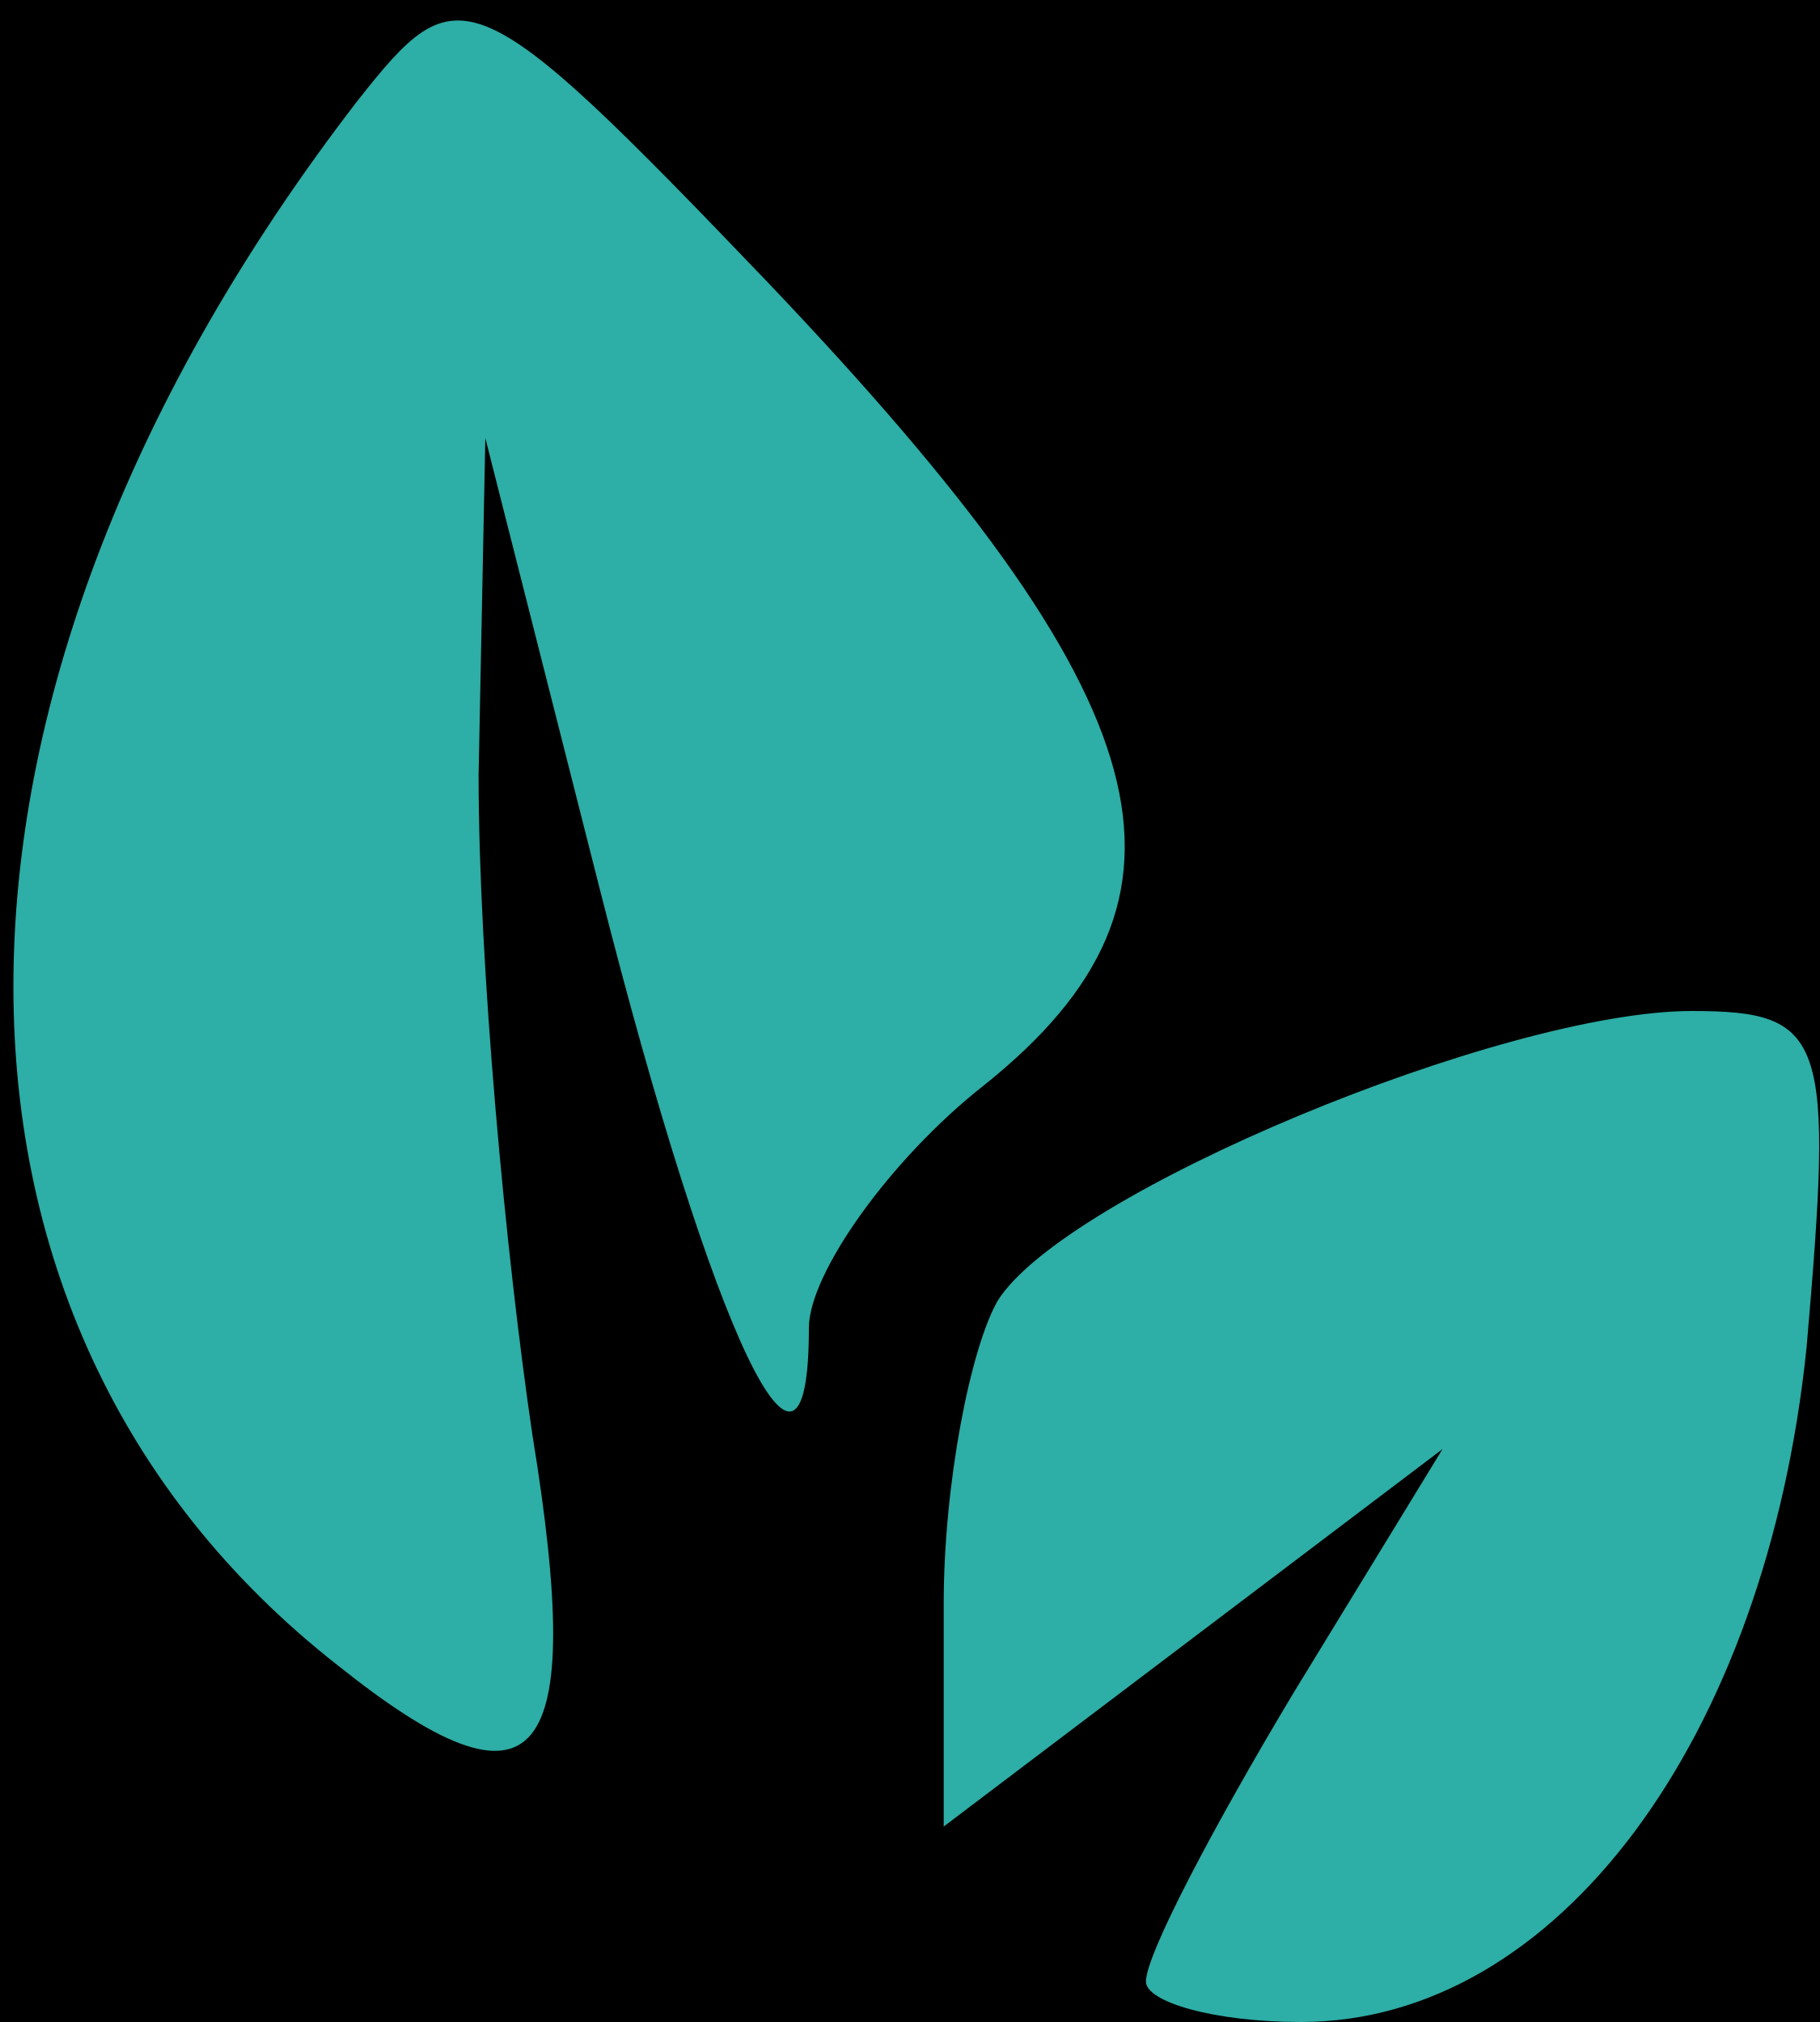
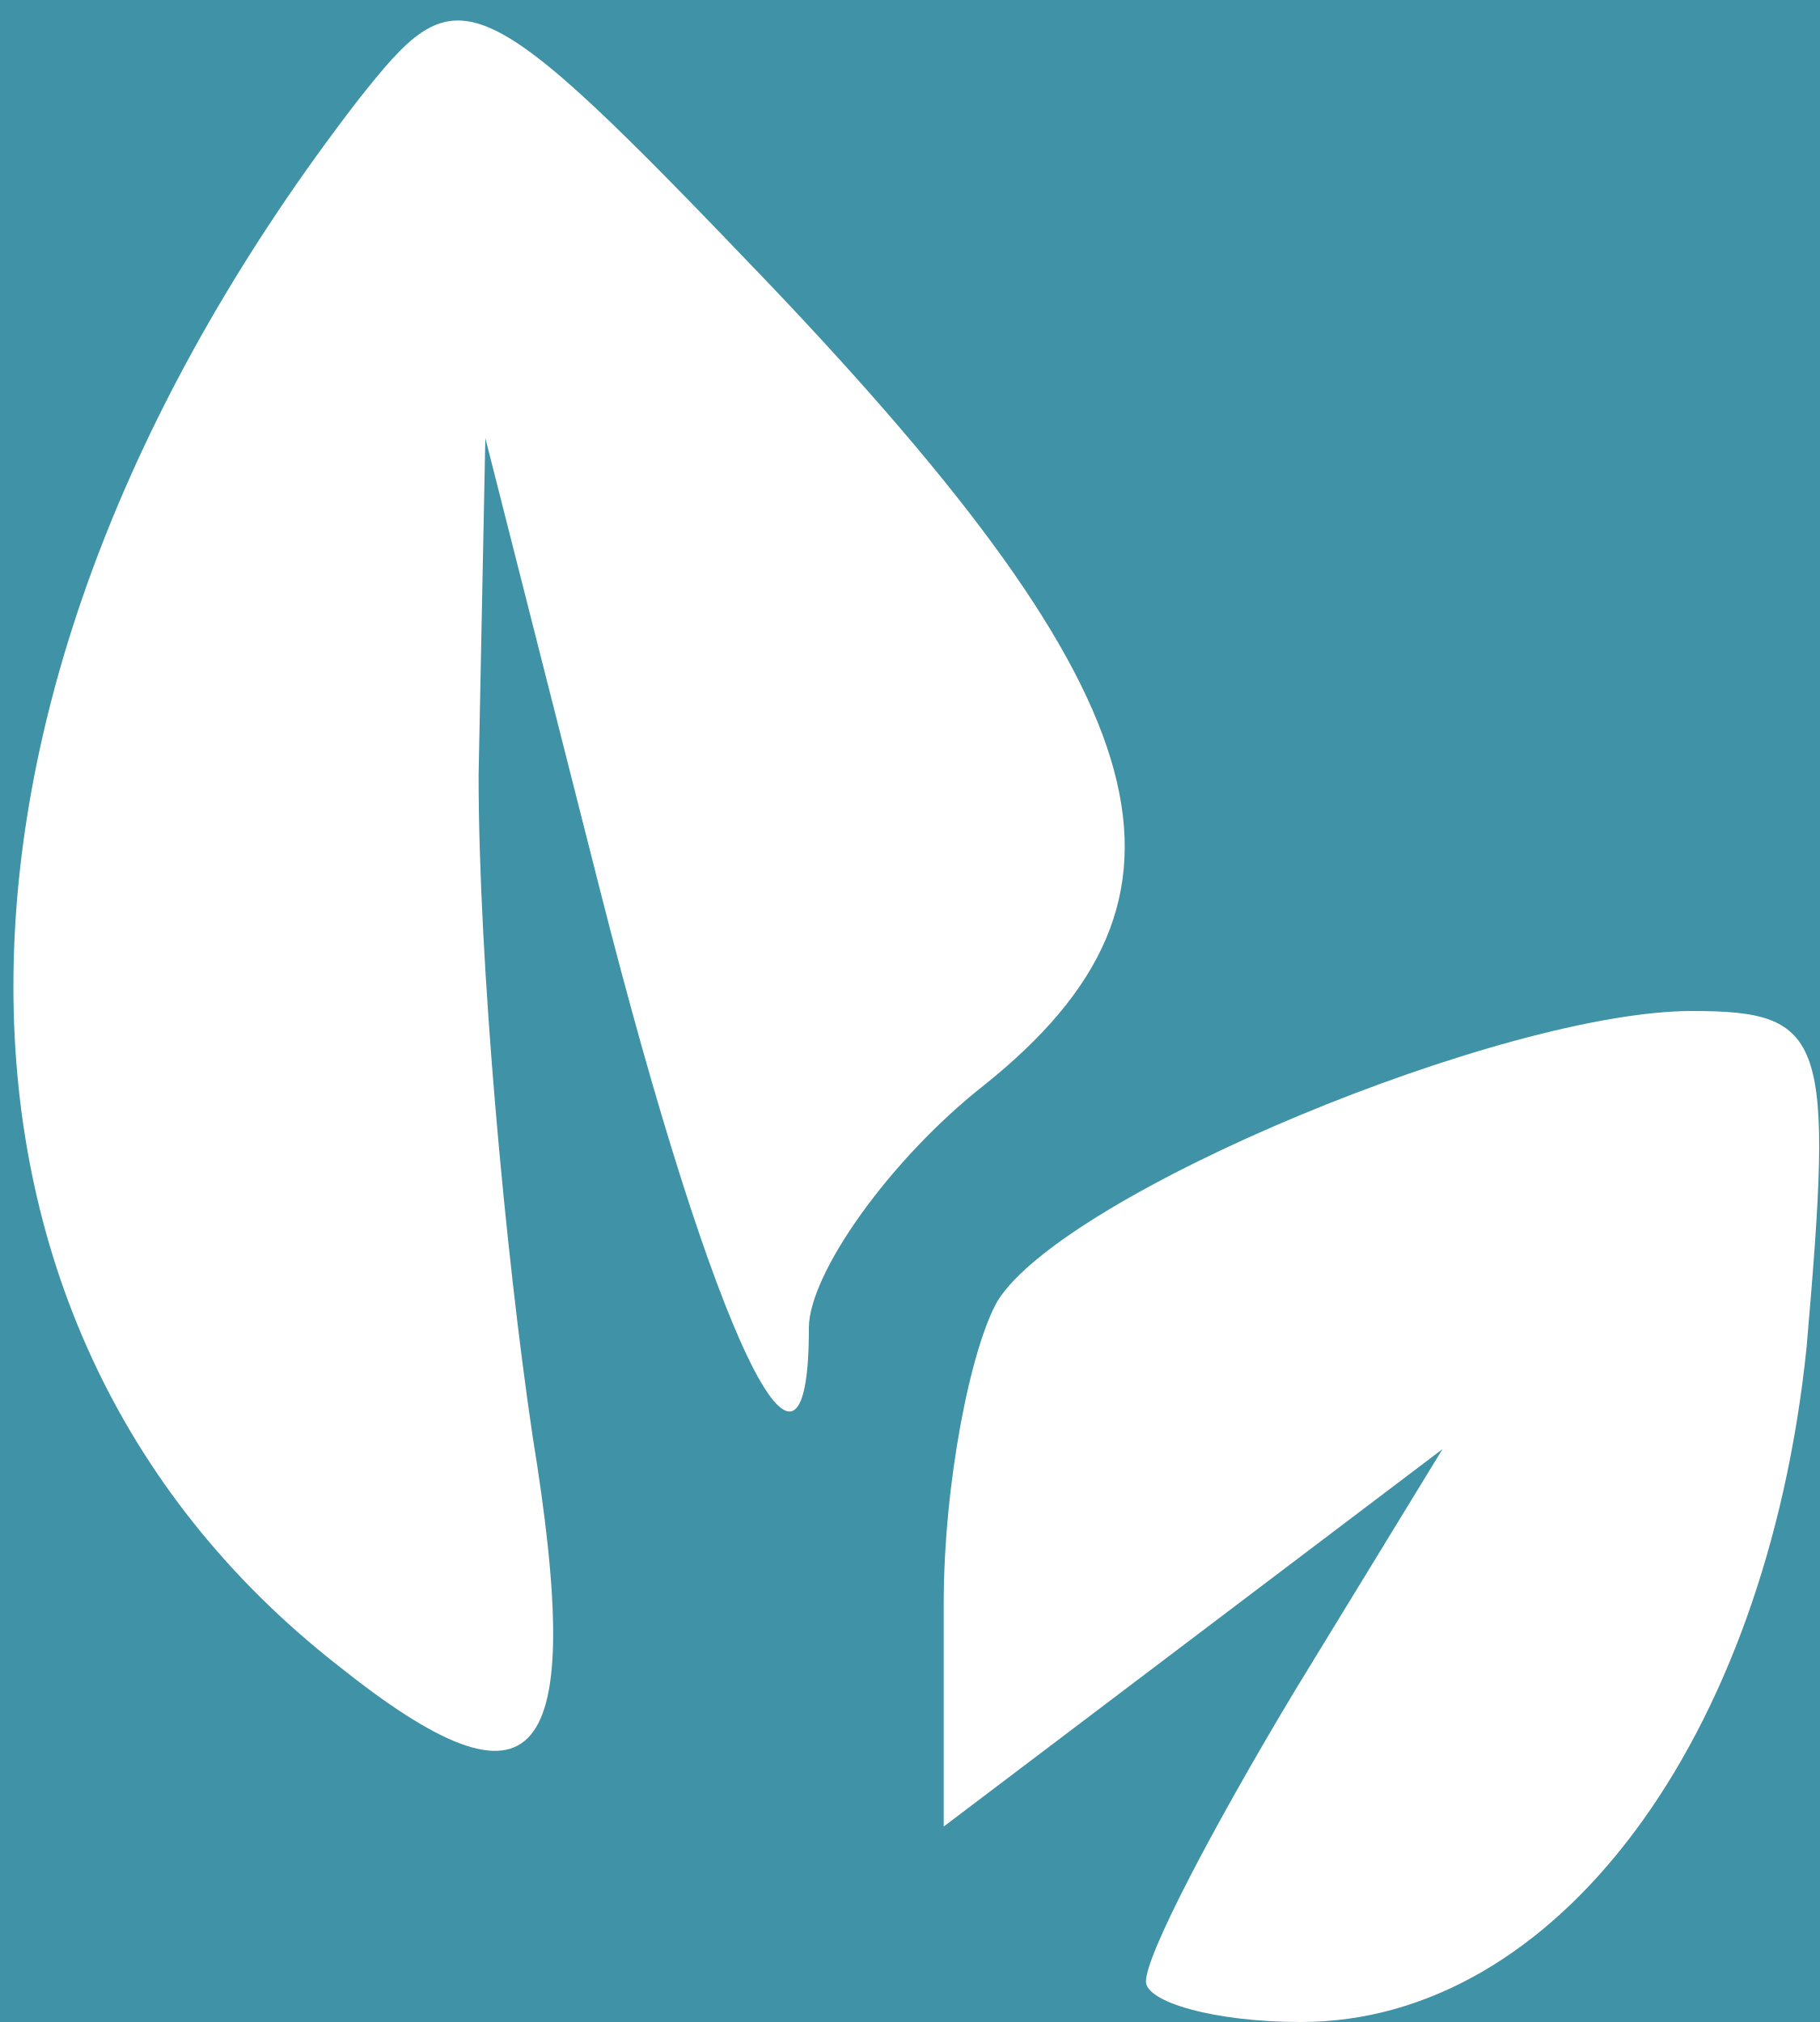
<svg xmlns="http://www.w3.org/2000/svg" version="1.0" width="27px" height="30px" viewBox="0 0 27 30" preserveAspectRatio="xMidYMid meet">
-   <g fill="">
+   <g fill="#4092a6">
    <path d="M0 15 l0 -15 13.5 0 13.5 0 0 15 0 15 -13.5 0 -13.5 0 0 -15z" />
  </g>
-   <g fill="#2daea6">
+   <g fill="#fff">
    <path d="M17 29.4 c0 -0.4 1 -2.3 2.2 -4.3 l2.2 -3.6 -3.7 2.8 -3.7 2.8 0 -3.3 c0 -1.8 0.4 -3.8 0.8 -4.5 1 -1.6 7.5 -4.3 10.3 -4.3 2 0 2.1 0.4 1.7 5 -0.6 5.8 -3.7 10 -7.5 10 -1.3 0 -2.3 -0.3 -2.3 -0.6z" />
    <path d="M5 24.7 c-6.5 -5.1 -6.4 -14.5 0.3 -23.2 1.5 -1.9 1.7 -1.9 6.1 2.7 5.9 6.2 6.7 9.1 3.2 11.9 -1.4 1.1 -2.6 2.8 -2.6 3.6 0 3.1 -1.4 0.2 -3.1 -6.5 l-1.7 -6.7 -0.1 5 c0 2.8 0.4 7.1 0.8 9.8 0.8 4.9 0.1 5.8 -2.9 3.4z" />
  </g>
  <g fill="#ddd">
 </g>
  <g fill="#c0e7e5">
 </g>
</svg>
